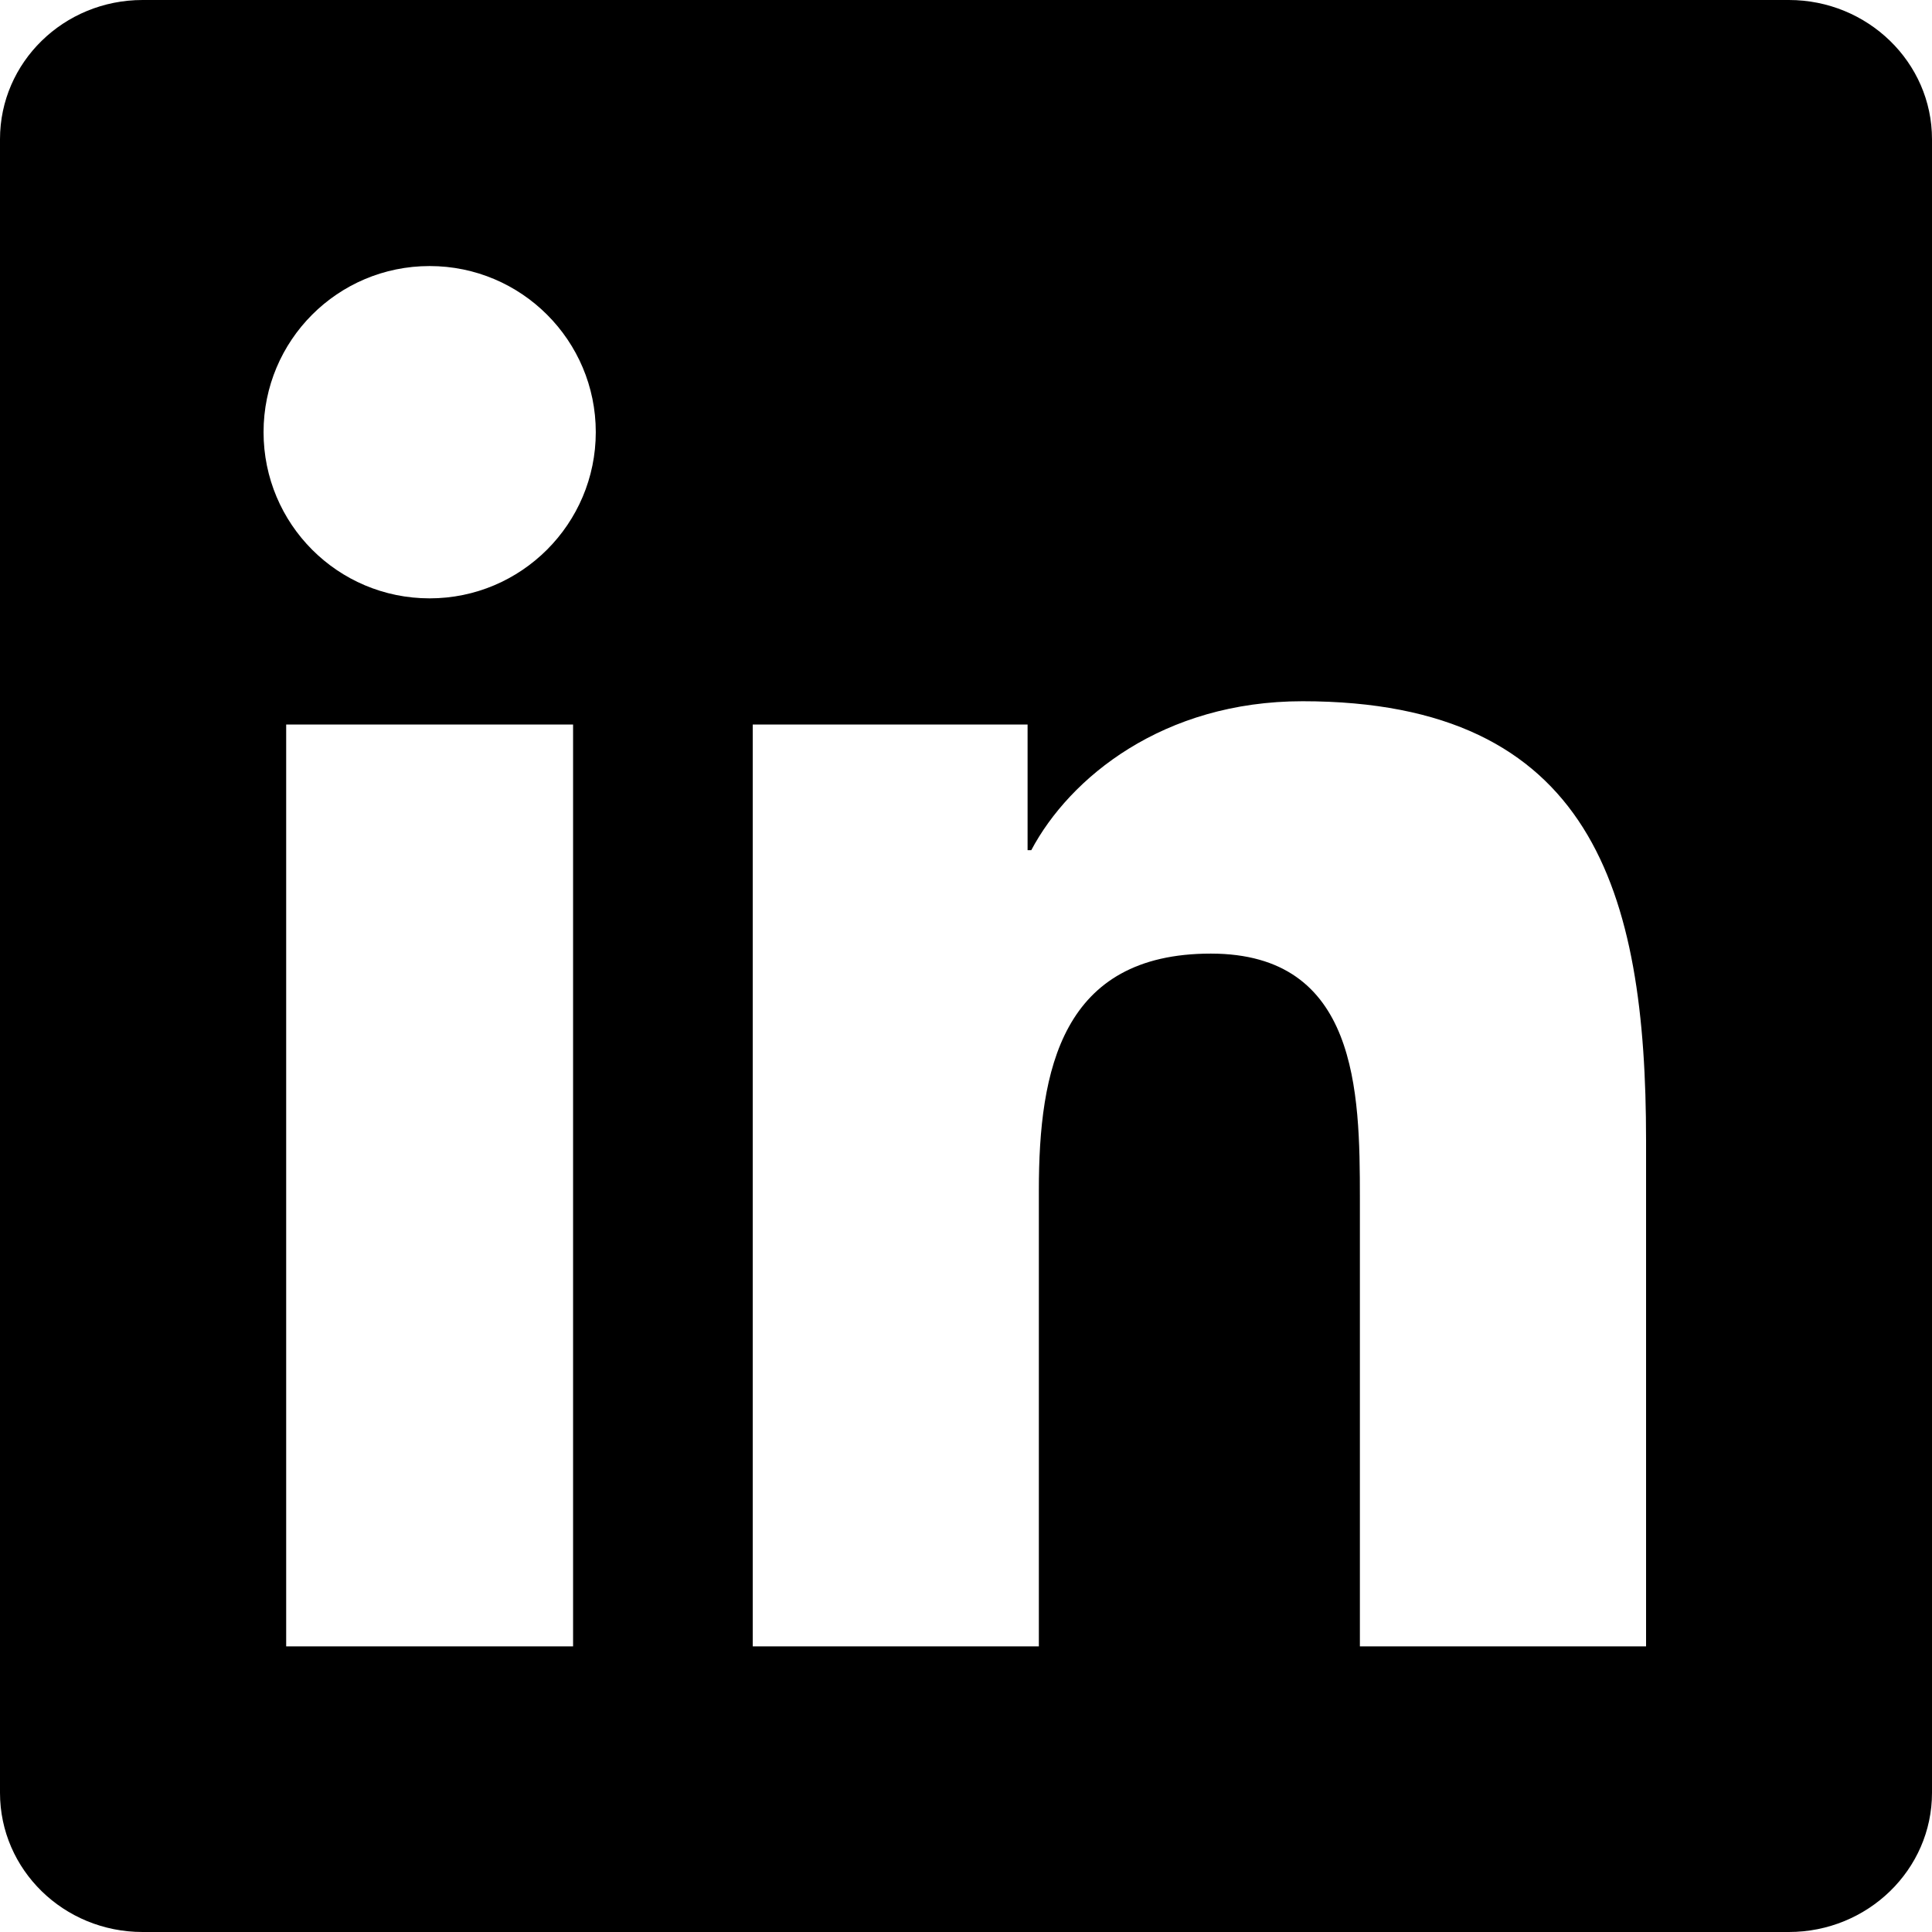
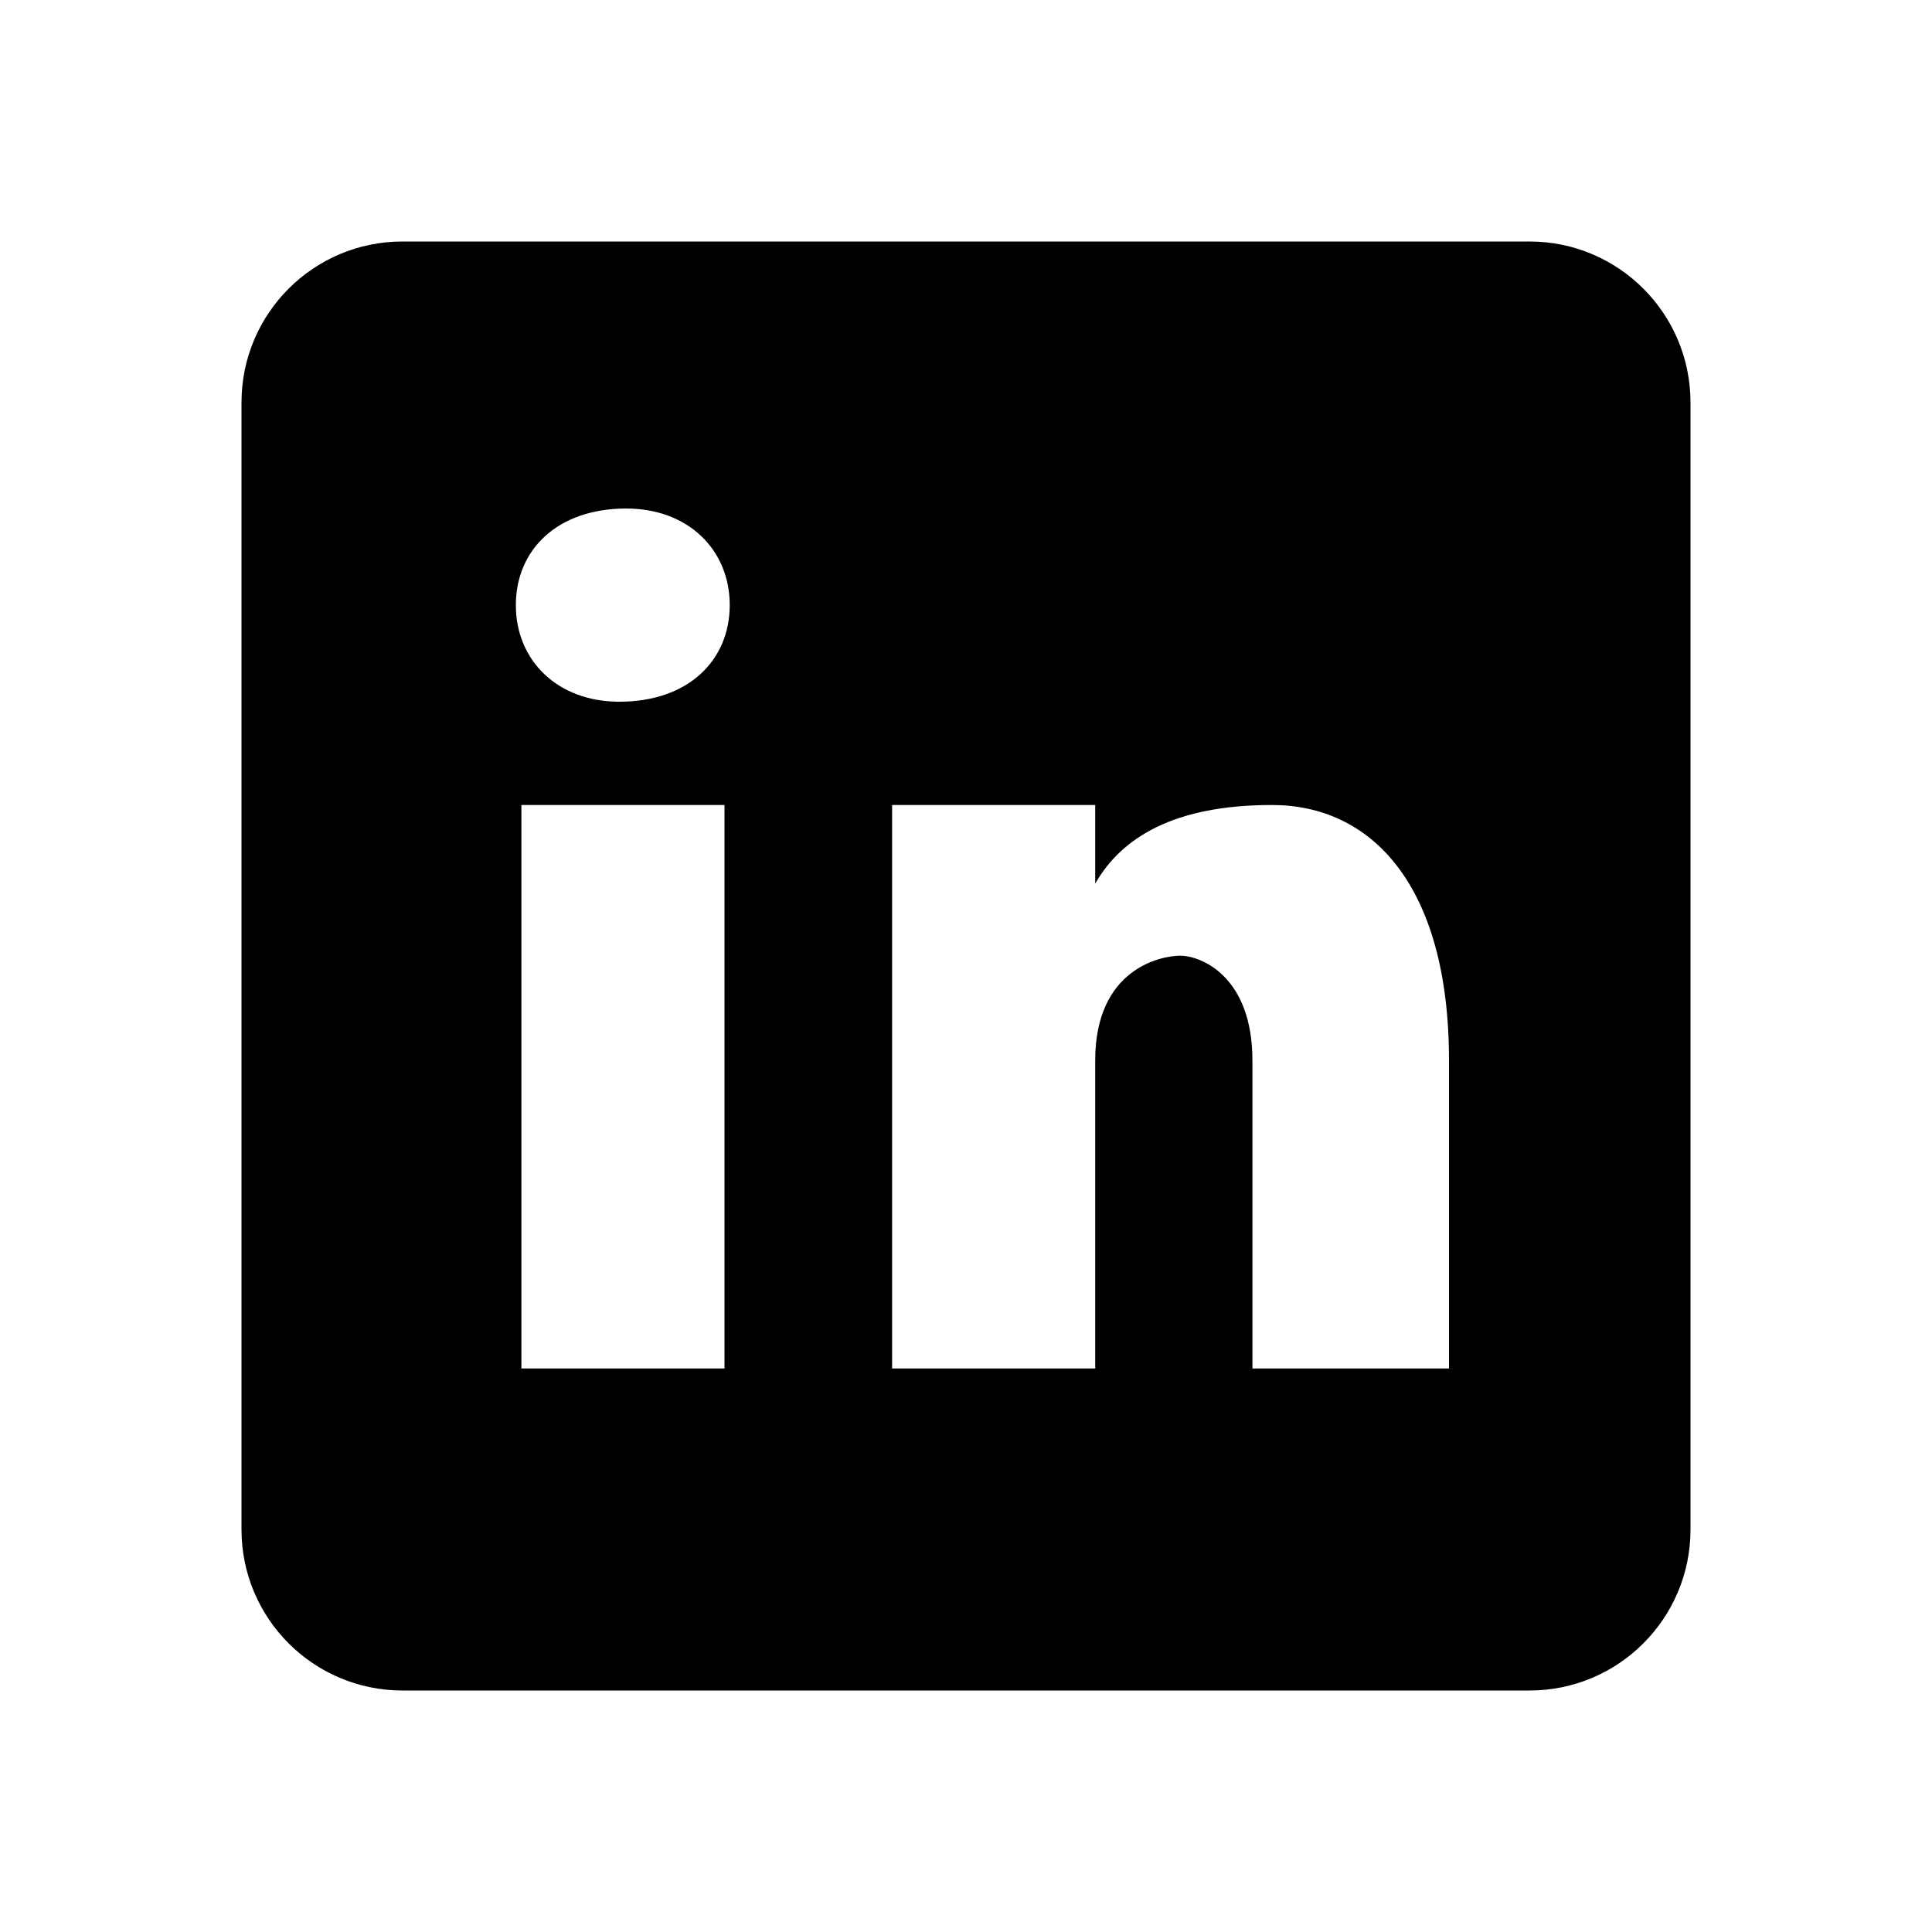
- <svg xmlns="http://www.w3.org/2000/svg" role="img" viewBox="0 0 24 24" width="20" height="20">
-   <path d="M20.447 20.452h-3.554v-5.569c0-1.328-.027-3.037-1.852-3.037-1.853 0-2.136 1.445-2.136 2.939v5.667H9.351V9h3.414v1.561h.046c.477-.9 1.637-1.85 3.37-1.85 3.601 0 4.267 2.37 4.267 5.455v6.286zM5.337 7.433c-1.144 0-2.063-.926-2.063-2.065 0-1.138.92-2.063 2.063-2.063 1.14 0 2.064.925 2.064 2.063 0 1.139-.925 2.065-2.064 2.065zm1.782 13.019H3.555V9h3.564v11.452zM22.225 0H1.771C.792 0 0 .774 0 1.729v20.542C0 23.227.792 24 1.771 24h20.451C23.2 24 24 23.227 24 22.271V1.729C24 .774 23.2 0 22.222 0h.003z" />
+ <svg xmlns="http://www.w3.org/2000/svg" x="0px" y="0px" width="24" height="24" viewBox="0 0 24 24">
+   <path d="M19,3H5C3.895,3,3,3.895,3,5v14c0,1.105,0.895,2,2,2h14c1.105,0,2-0.895,2-2V5C21,3.895,20.105,3,19,3z M9,17H6.477v-7H9 V17z M7.694,8.717c-0.771,0-1.286-0.514-1.286-1.2s0.514-1.2,1.371-1.2c0.771,0,1.286,0.514,1.286,1.2S8.551,8.717,7.694,8.717z M18,17h-2.442v-3.826c0-1.058-0.651-1.302-0.895-1.302s-1.058,0.163-1.058,1.302c0,0.163,0,3.826,0,3.826h-2.523v-7h2.523v0.977 C13.93,10.407,14.581,10,15.802,10C17.023,10,18,10.977,18,13.174V17z" />
</svg>
